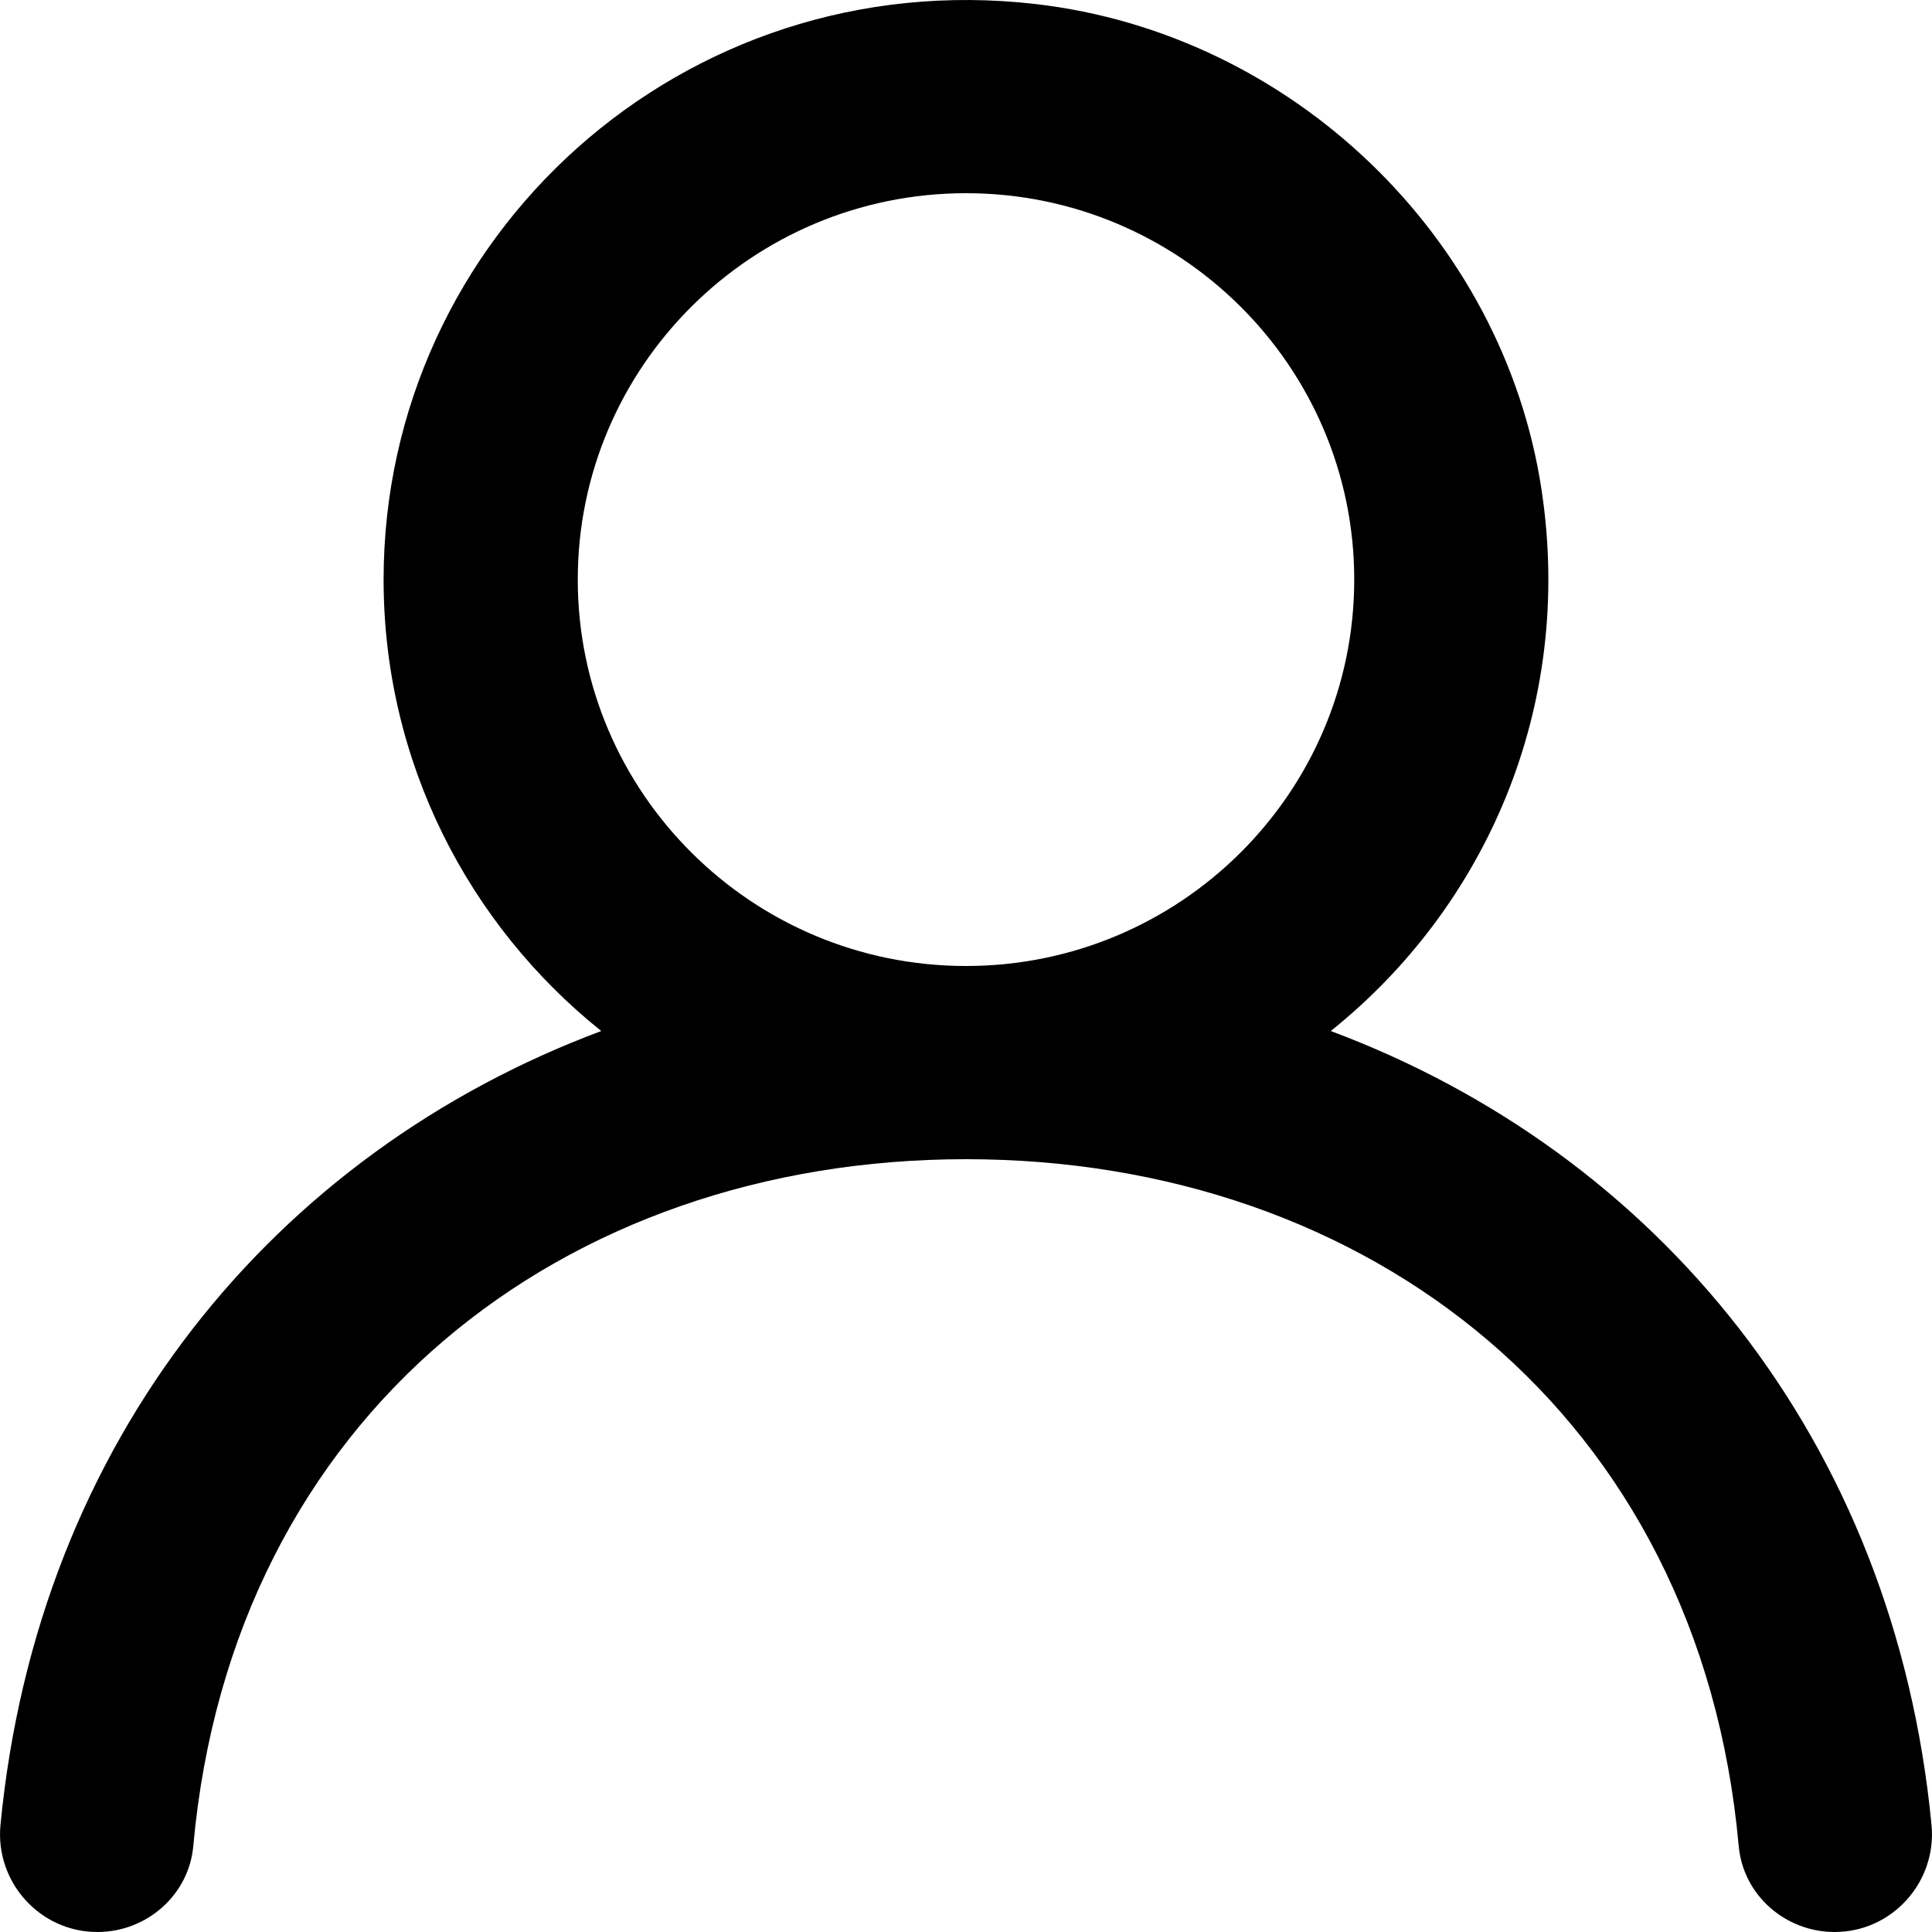
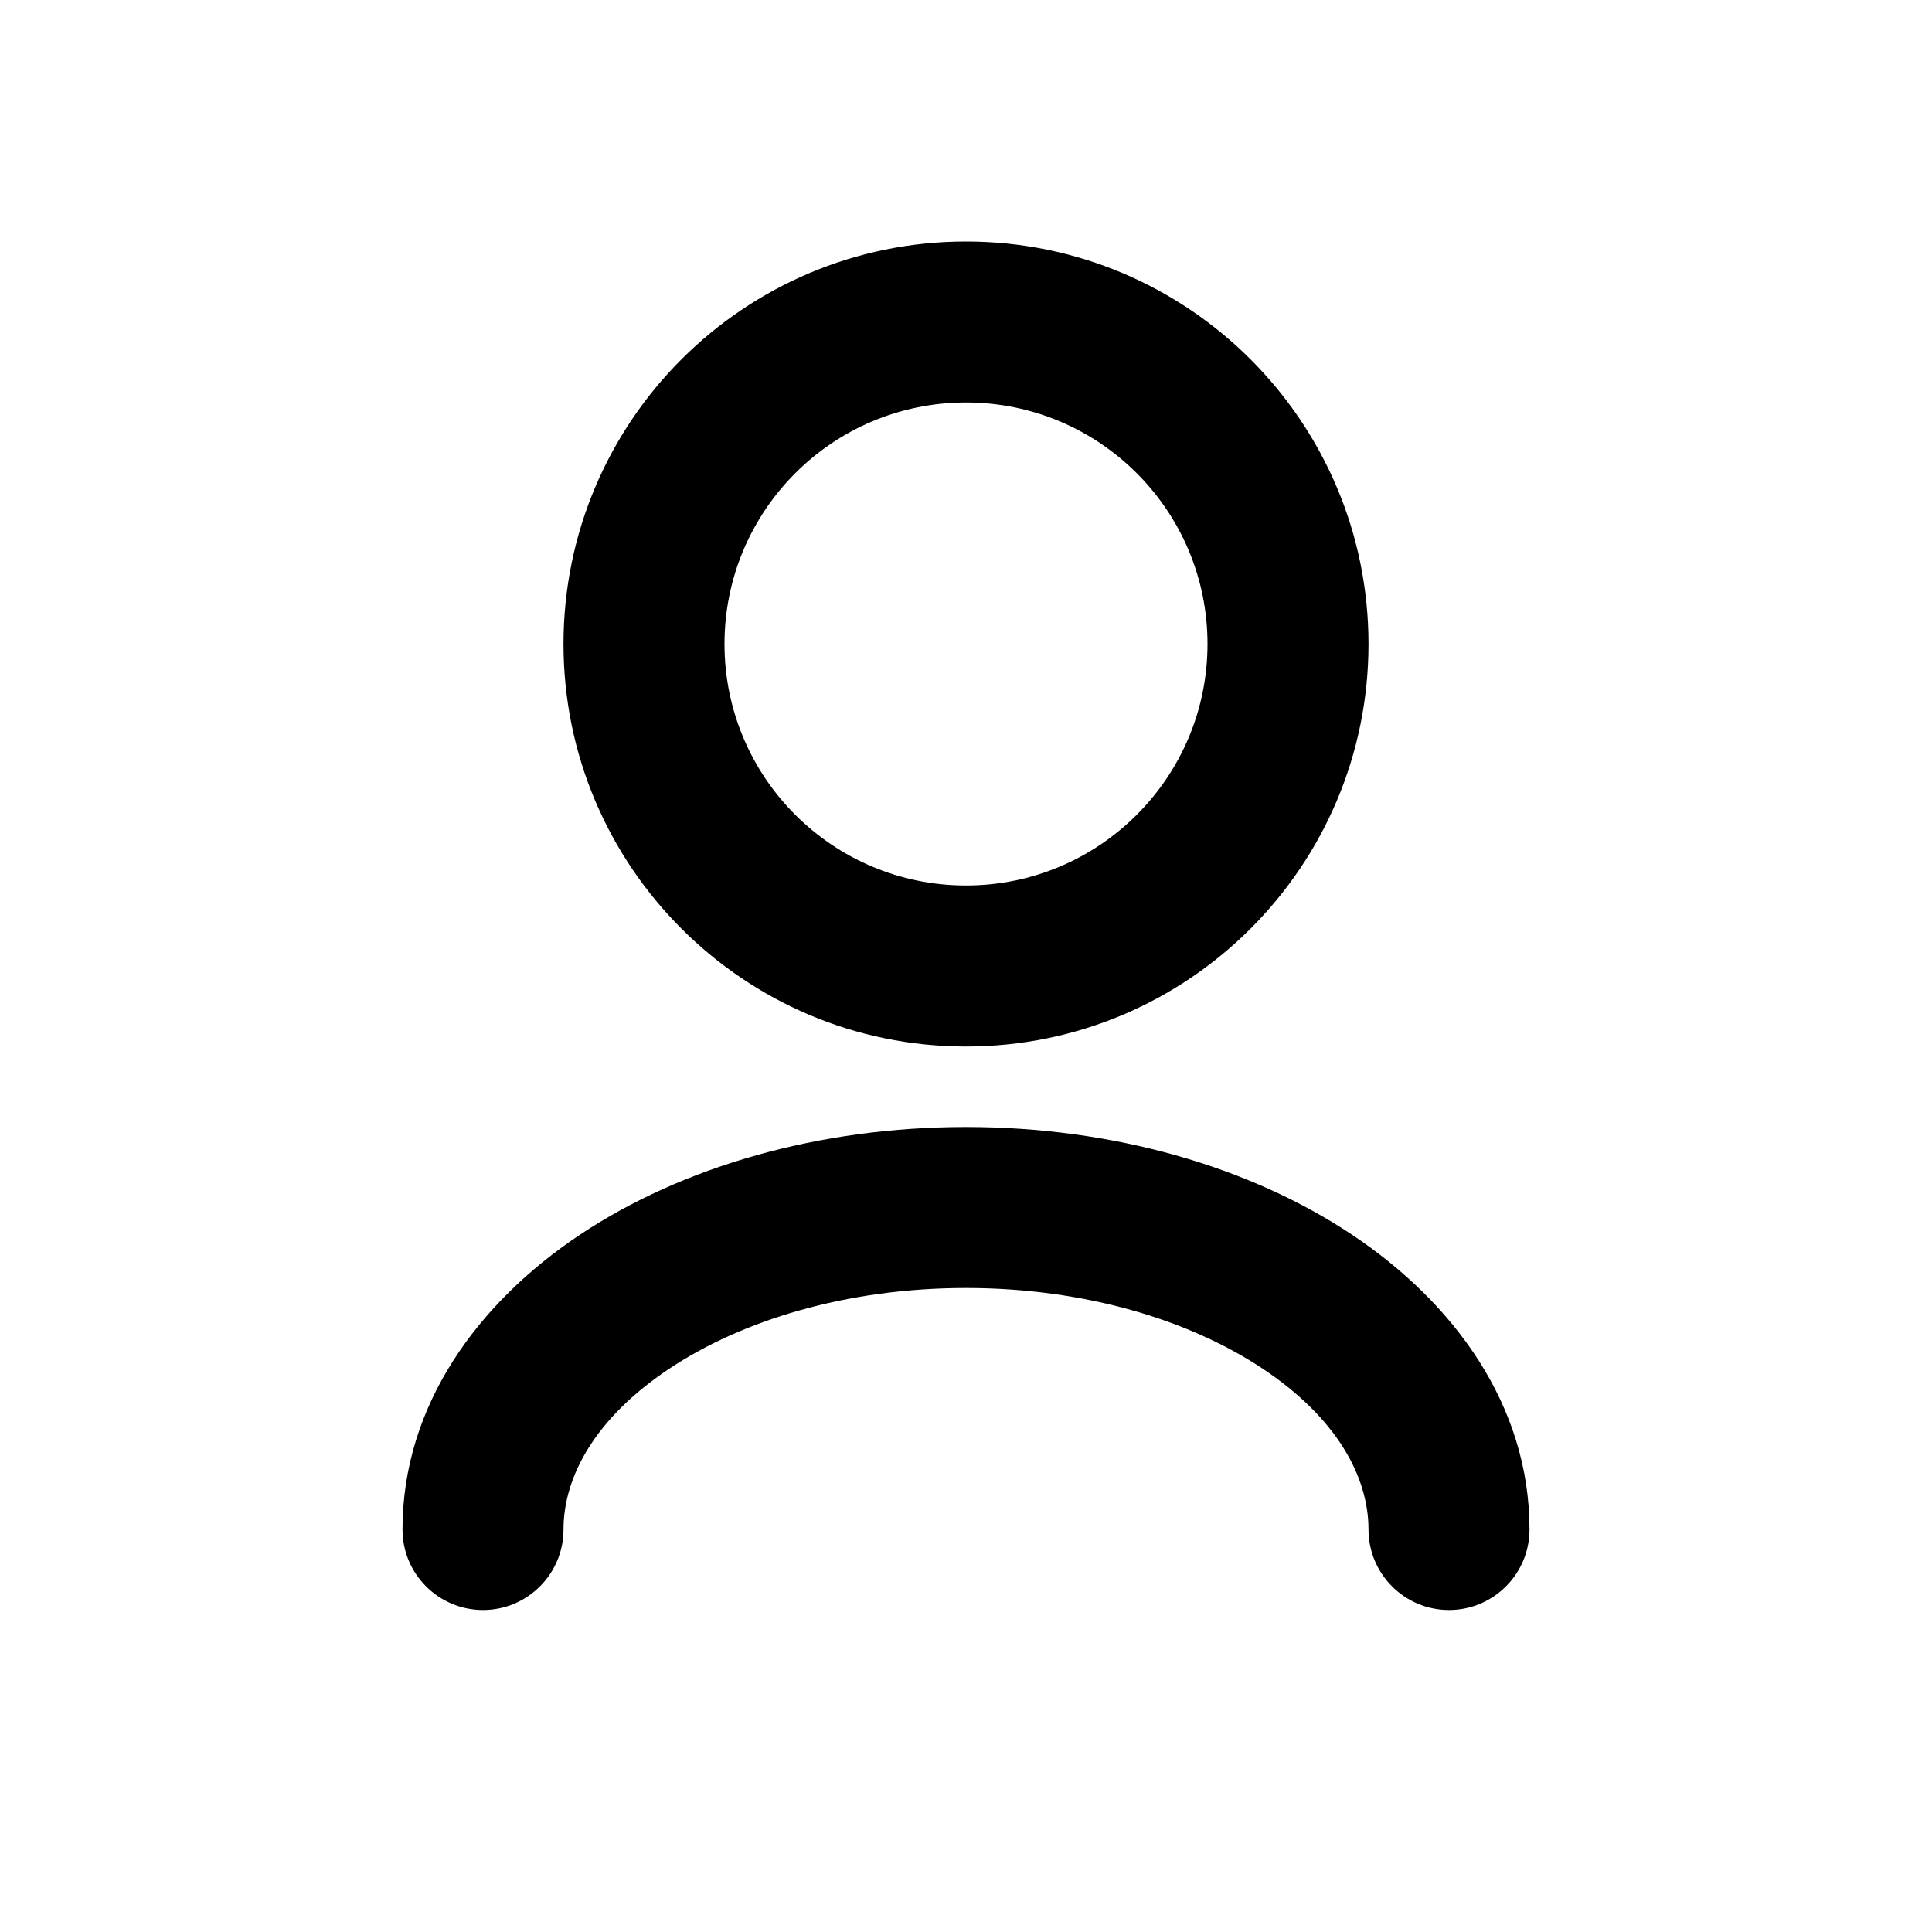
- <svg xmlns="http://www.w3.org/2000/svg" width="20px" height="20px" viewBox="0 0 20 20" version="1.1">
-   <g id="Page-1" stroke="none" stroke-width="1" fill="none" fill-rule="evenodd">
-     <g id="Dribbble-Light-Preview" transform="translate(-180, -2159)" fill="#000000">
-       <g id="icons" transform="translate(56, 160)">
-         <path d="M134,2009 C131.783,2009 129.981,2007.206 129.981,2005 C129.981,2002.794 131.783,2001 134,2001 C136.217,2001 138.019,2002.794 138.019,2005 C138.019,2007.206 136.217,2009 134,2009 M137.776,2009.673 C139.37,2008.396 140.3,2006.331 139.958,2004.07 C139.561,2001.447 137.369,1999.348 134.722,1999.042 C131.07,1998.619 127.971,2001.449 127.971,2005 C127.971,2006.89 128.852,2008.574 130.224,2009.673 C126.852,2010.934 124.39,2013.895 124.005,2017.891 C123.948,2018.482 124.412,2019 125.008,2019 C125.52,2019 125.956,2018.616 126.001,2018.109 C126.404,2013.646 129.837,2011 134,2011 C138.163,2011 141.596,2013.646 141.999,2018.109 C142.044,2018.616 142.48,2019 142.992,2019 C143.588,2019 144.052,2018.482 143.995,2017.891 C143.61,2013.895 141.148,2010.934 137.776,2009.673" id="profile-[#1341]" />
-       </g>
-     </g>
-   </g>
+ <svg xmlns="http://www.w3.org/2000/svg" viewBox="0 0 24 24" fill="none">
+   <path d="M17 19C17 19.552 17.448 20 18 20C18.552 20 19 19.552 19 19H17ZM5 19C5 19.552 5.448 20 6 20C6.552 20 7 19.552 7 19H5ZM19 19C19 17.457 18.062 16.183 16.797 15.339C15.526 14.492 13.827 14 12 14V16C13.487 16 14.788 16.404 15.688 17.004C16.595 17.608 17 18.334 17 19H19ZM12 14C10.173 14 8.474 14.492 7.203 15.339C5.938 16.183 5 17.457 5 19H7C7 18.334 7.405 17.608 8.312 17.004C9.212 16.404 10.513 16 12 16V14ZM12 11C10.343 11 9 9.657 9 8H7C7 10.761 9.239 13 12 13V11ZM9 8C9 6.343 10.343 5 12 5V3C9.239 3 7 5.239 7 8H9ZM12 5C13.657 5 15 6.343 15 8H17C17 5.239 14.761 3 12 3V5ZM15 8C15 9.657 13.657 11 12 11V13C14.761 13 17 10.761 17 8H15Z" fill="currentColor" />
</svg>
